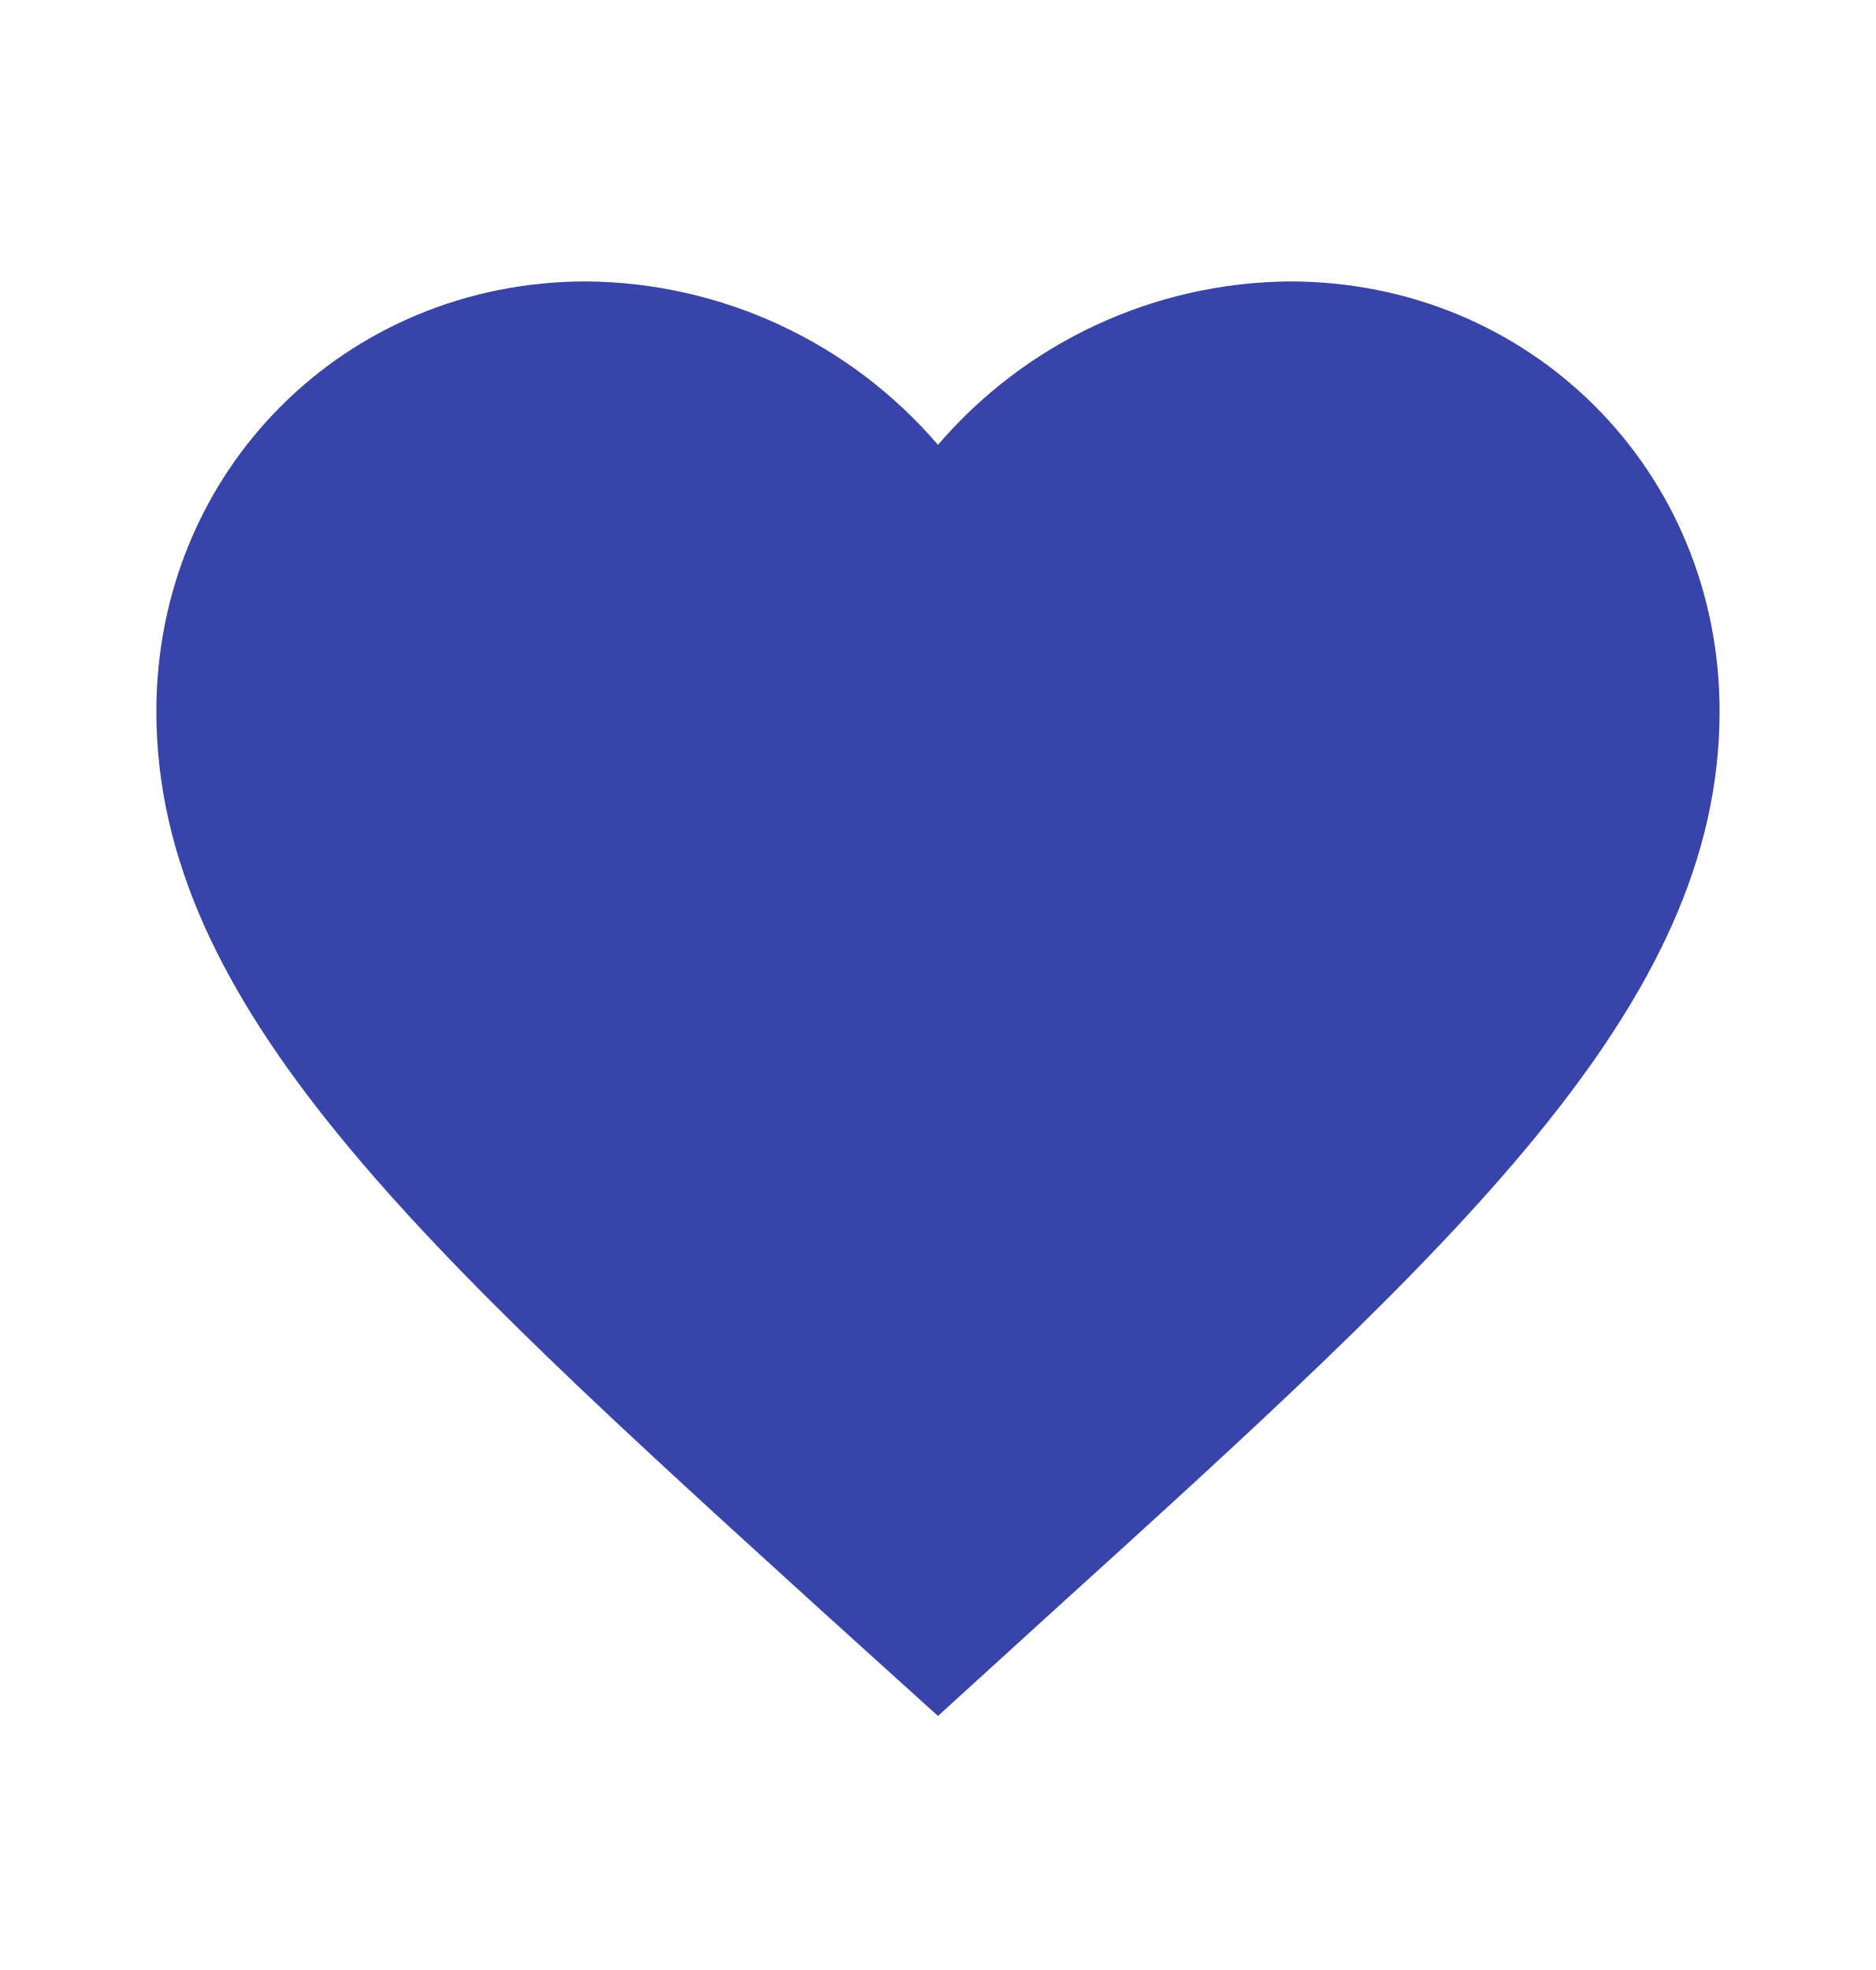
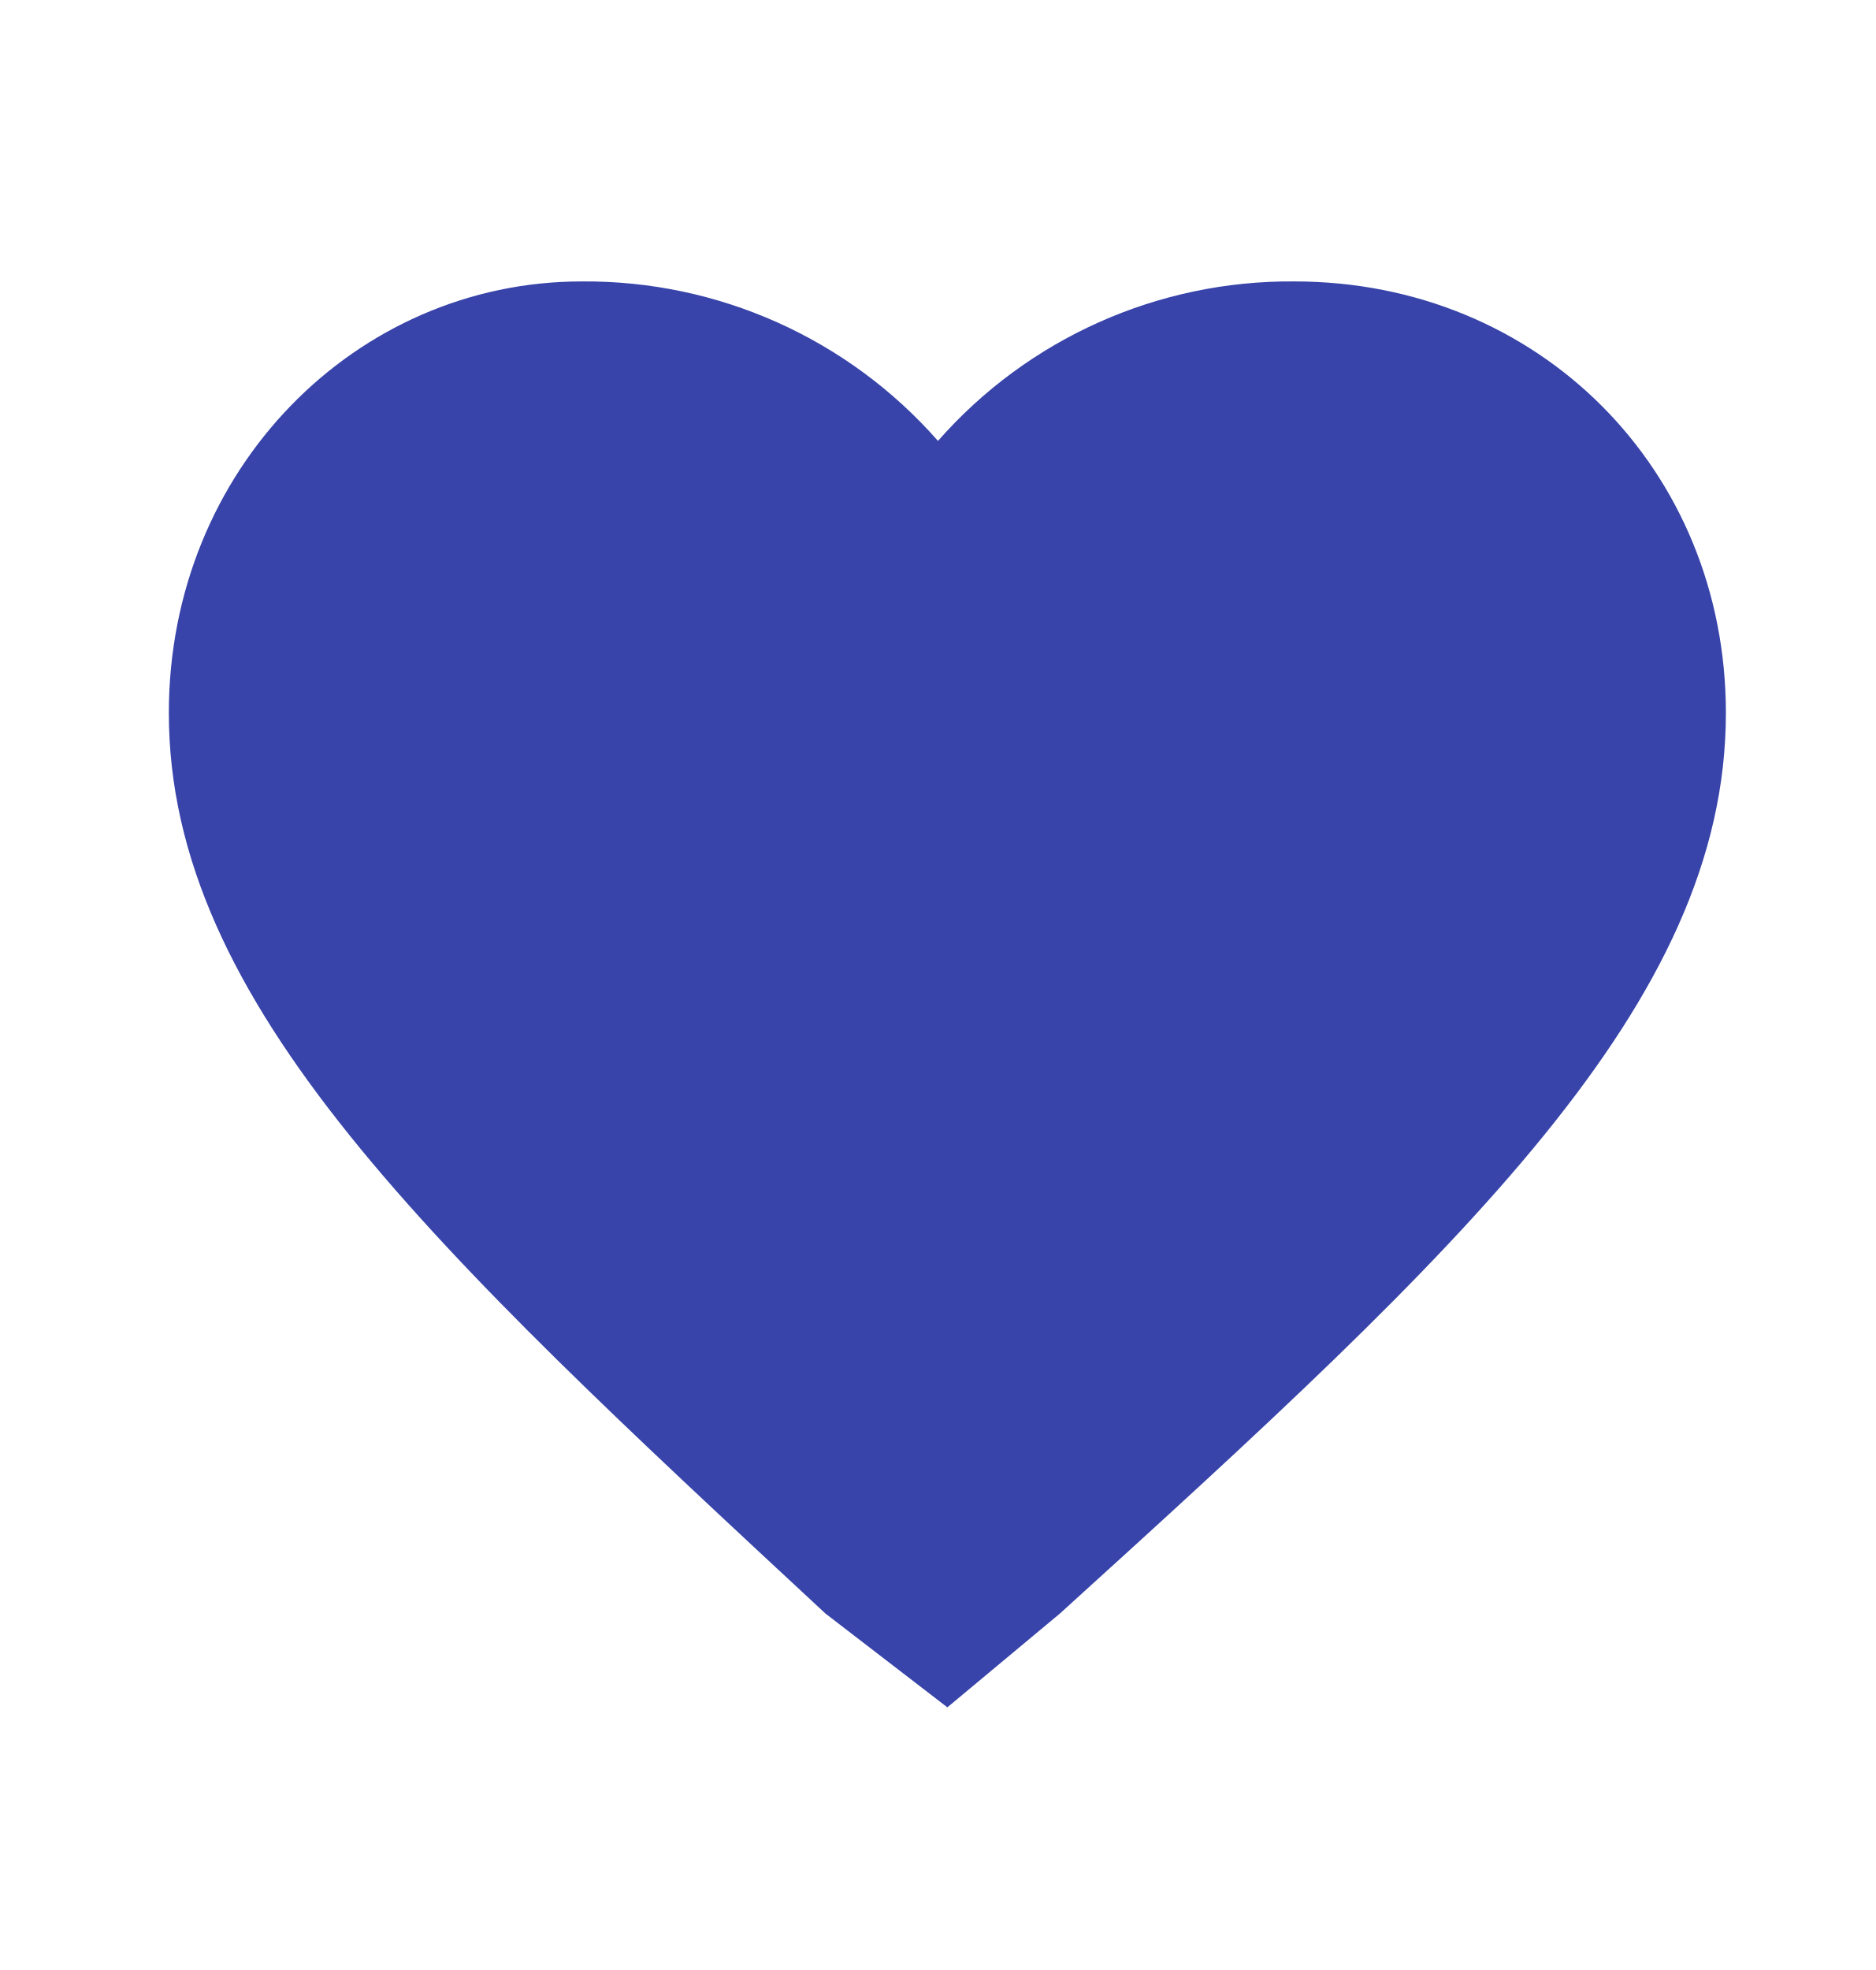
<svg xmlns="http://www.w3.org/2000/svg" width="20" height="21" fill="none">
-   <path d="M13.75 3A4.99 4.99 0 0010 4.742 4.99 4.99 0 006.25 3C3.683 3 1.667 5.017 1.667 7.583c0 3.15 2.833 5.717 7.125 9.617L10 18.292l1.208-1.1c4.292-3.892 7.125-6.459 7.125-9.609C18.333 5.017 16.317 3 13.75 3z" fill="#3844A9" />
+   <path fill="#3844A9" d="M13.8 3A5 5 0 0010 4.7 5 5 0 006.2 3C3.8 3 1.8 5 1.8 7.6c0 3.1 2.8 5.7 7 9.6l1.3 1 1.2-1c4.3-3.9 7.1-6.5 7.1-9.6 0-2.6-2-4.6-4.6-4.6z" />
</svg>
